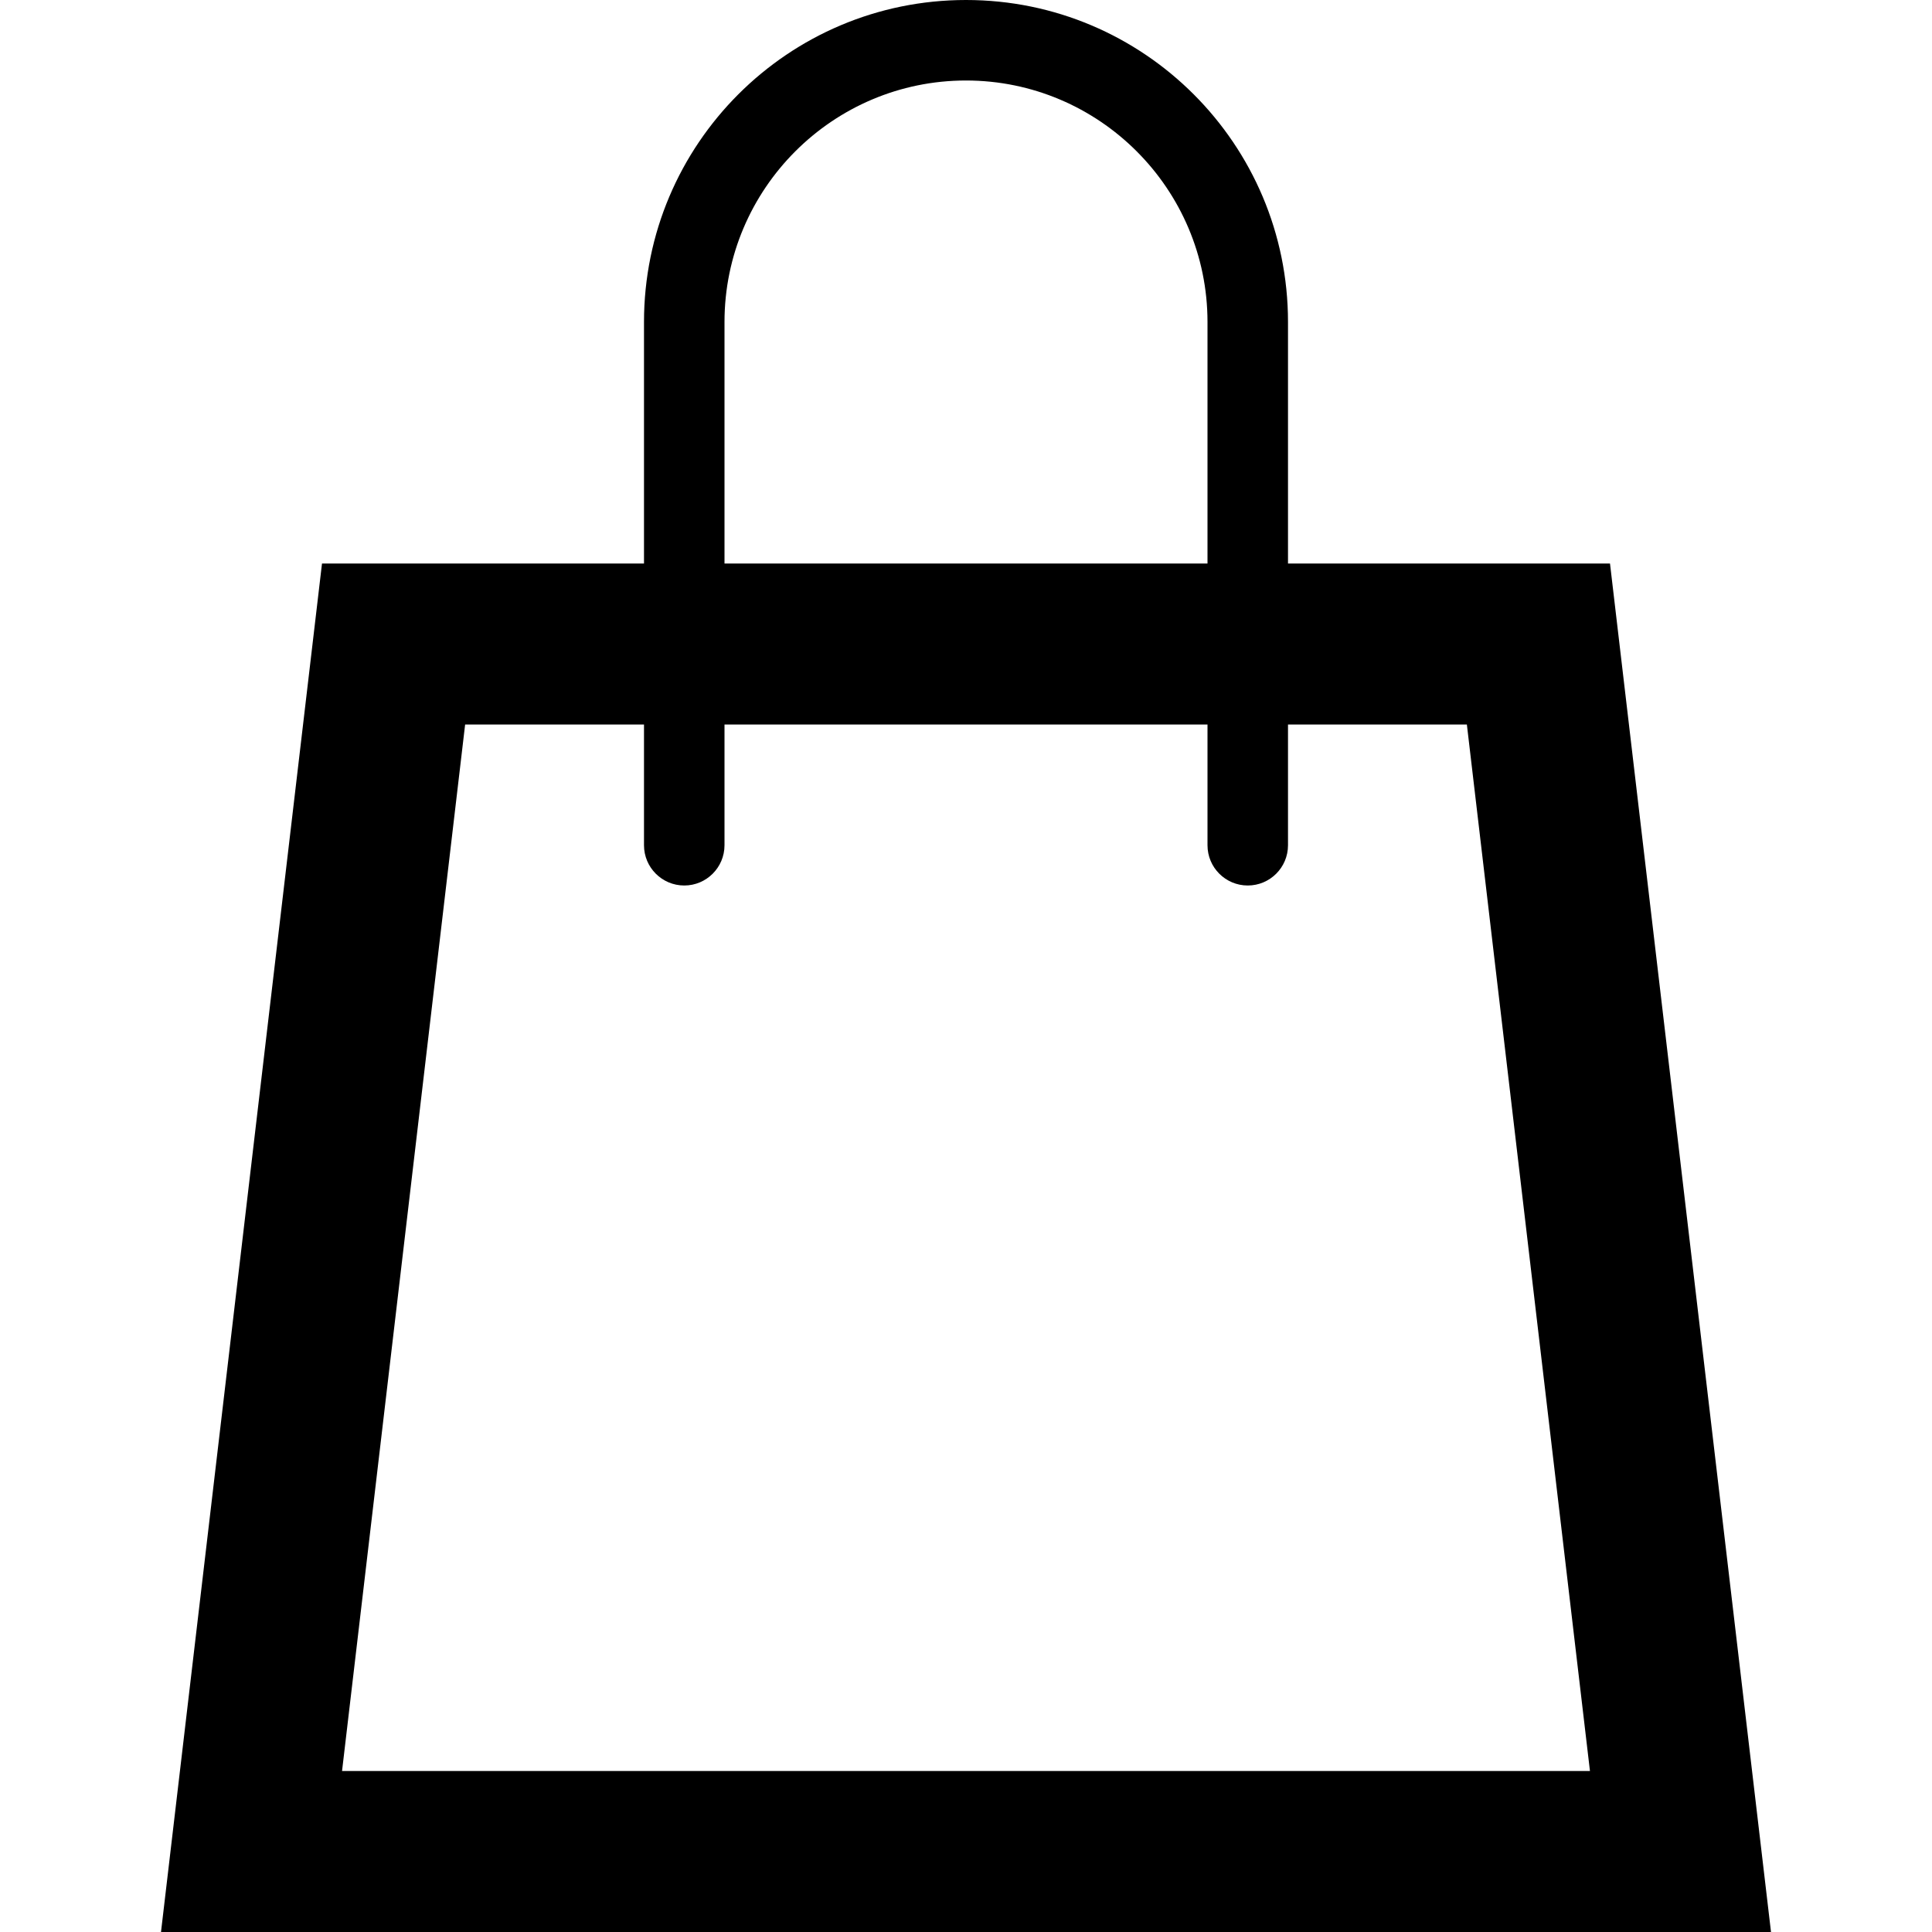
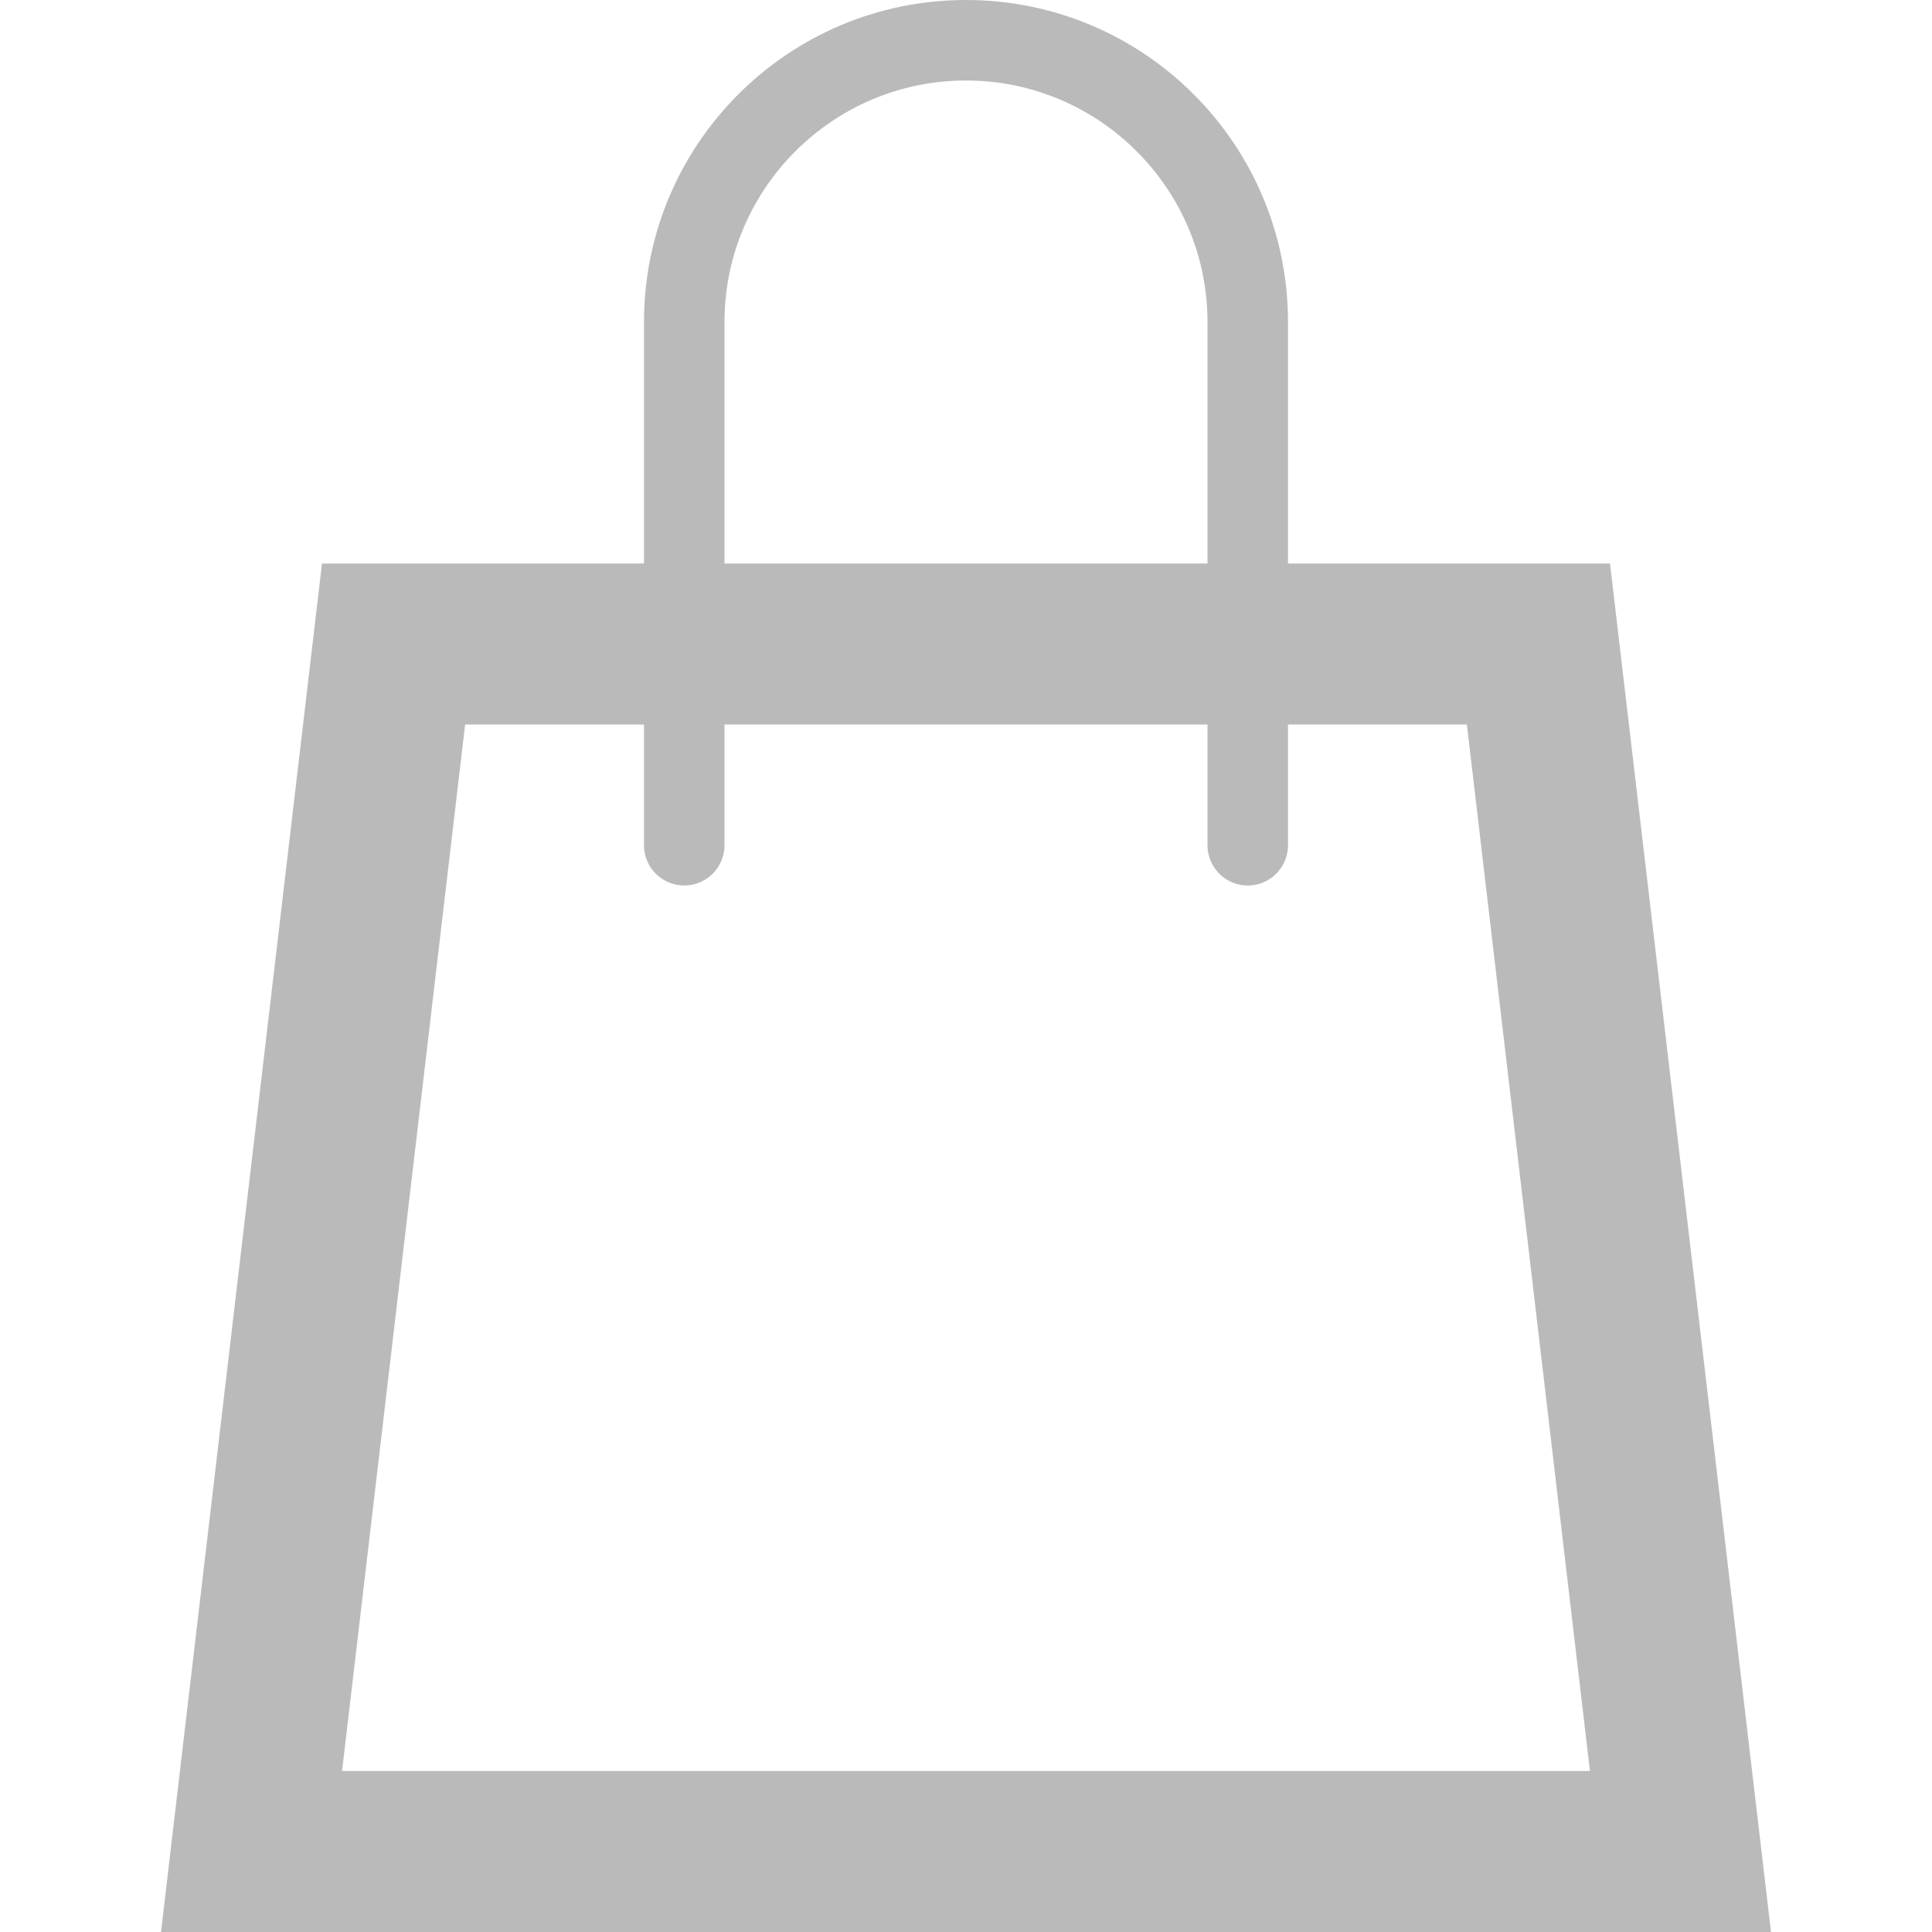
- <svg xmlns="http://www.w3.org/2000/svg" width="24" height="24" viewBox="0 0 24 24">
+ <svg xmlns="http://www.w3.org/2000/svg" width="10" height="10" fill="#bababa" viewBox="0 0 24 24">
  <path d="M20 7h-4v-3c0-2.209-1.791-4-4-4s-4 1.791-4 4v3h-4l-2 17h20l-2-17zm-11-3c0-1.654 1.346-3 3-3s3 1.346 3 3v3h-6v-3zm-4.751 18l1.529-13h2.222v1.5c0 .276.224.5.5.5s.5-.224.5-.5v-1.5h6v1.5c0 .276.224.5.5.5s.5-.224.5-.5v-1.5h2.222l1.529 13h-15.502z" />
</svg>
